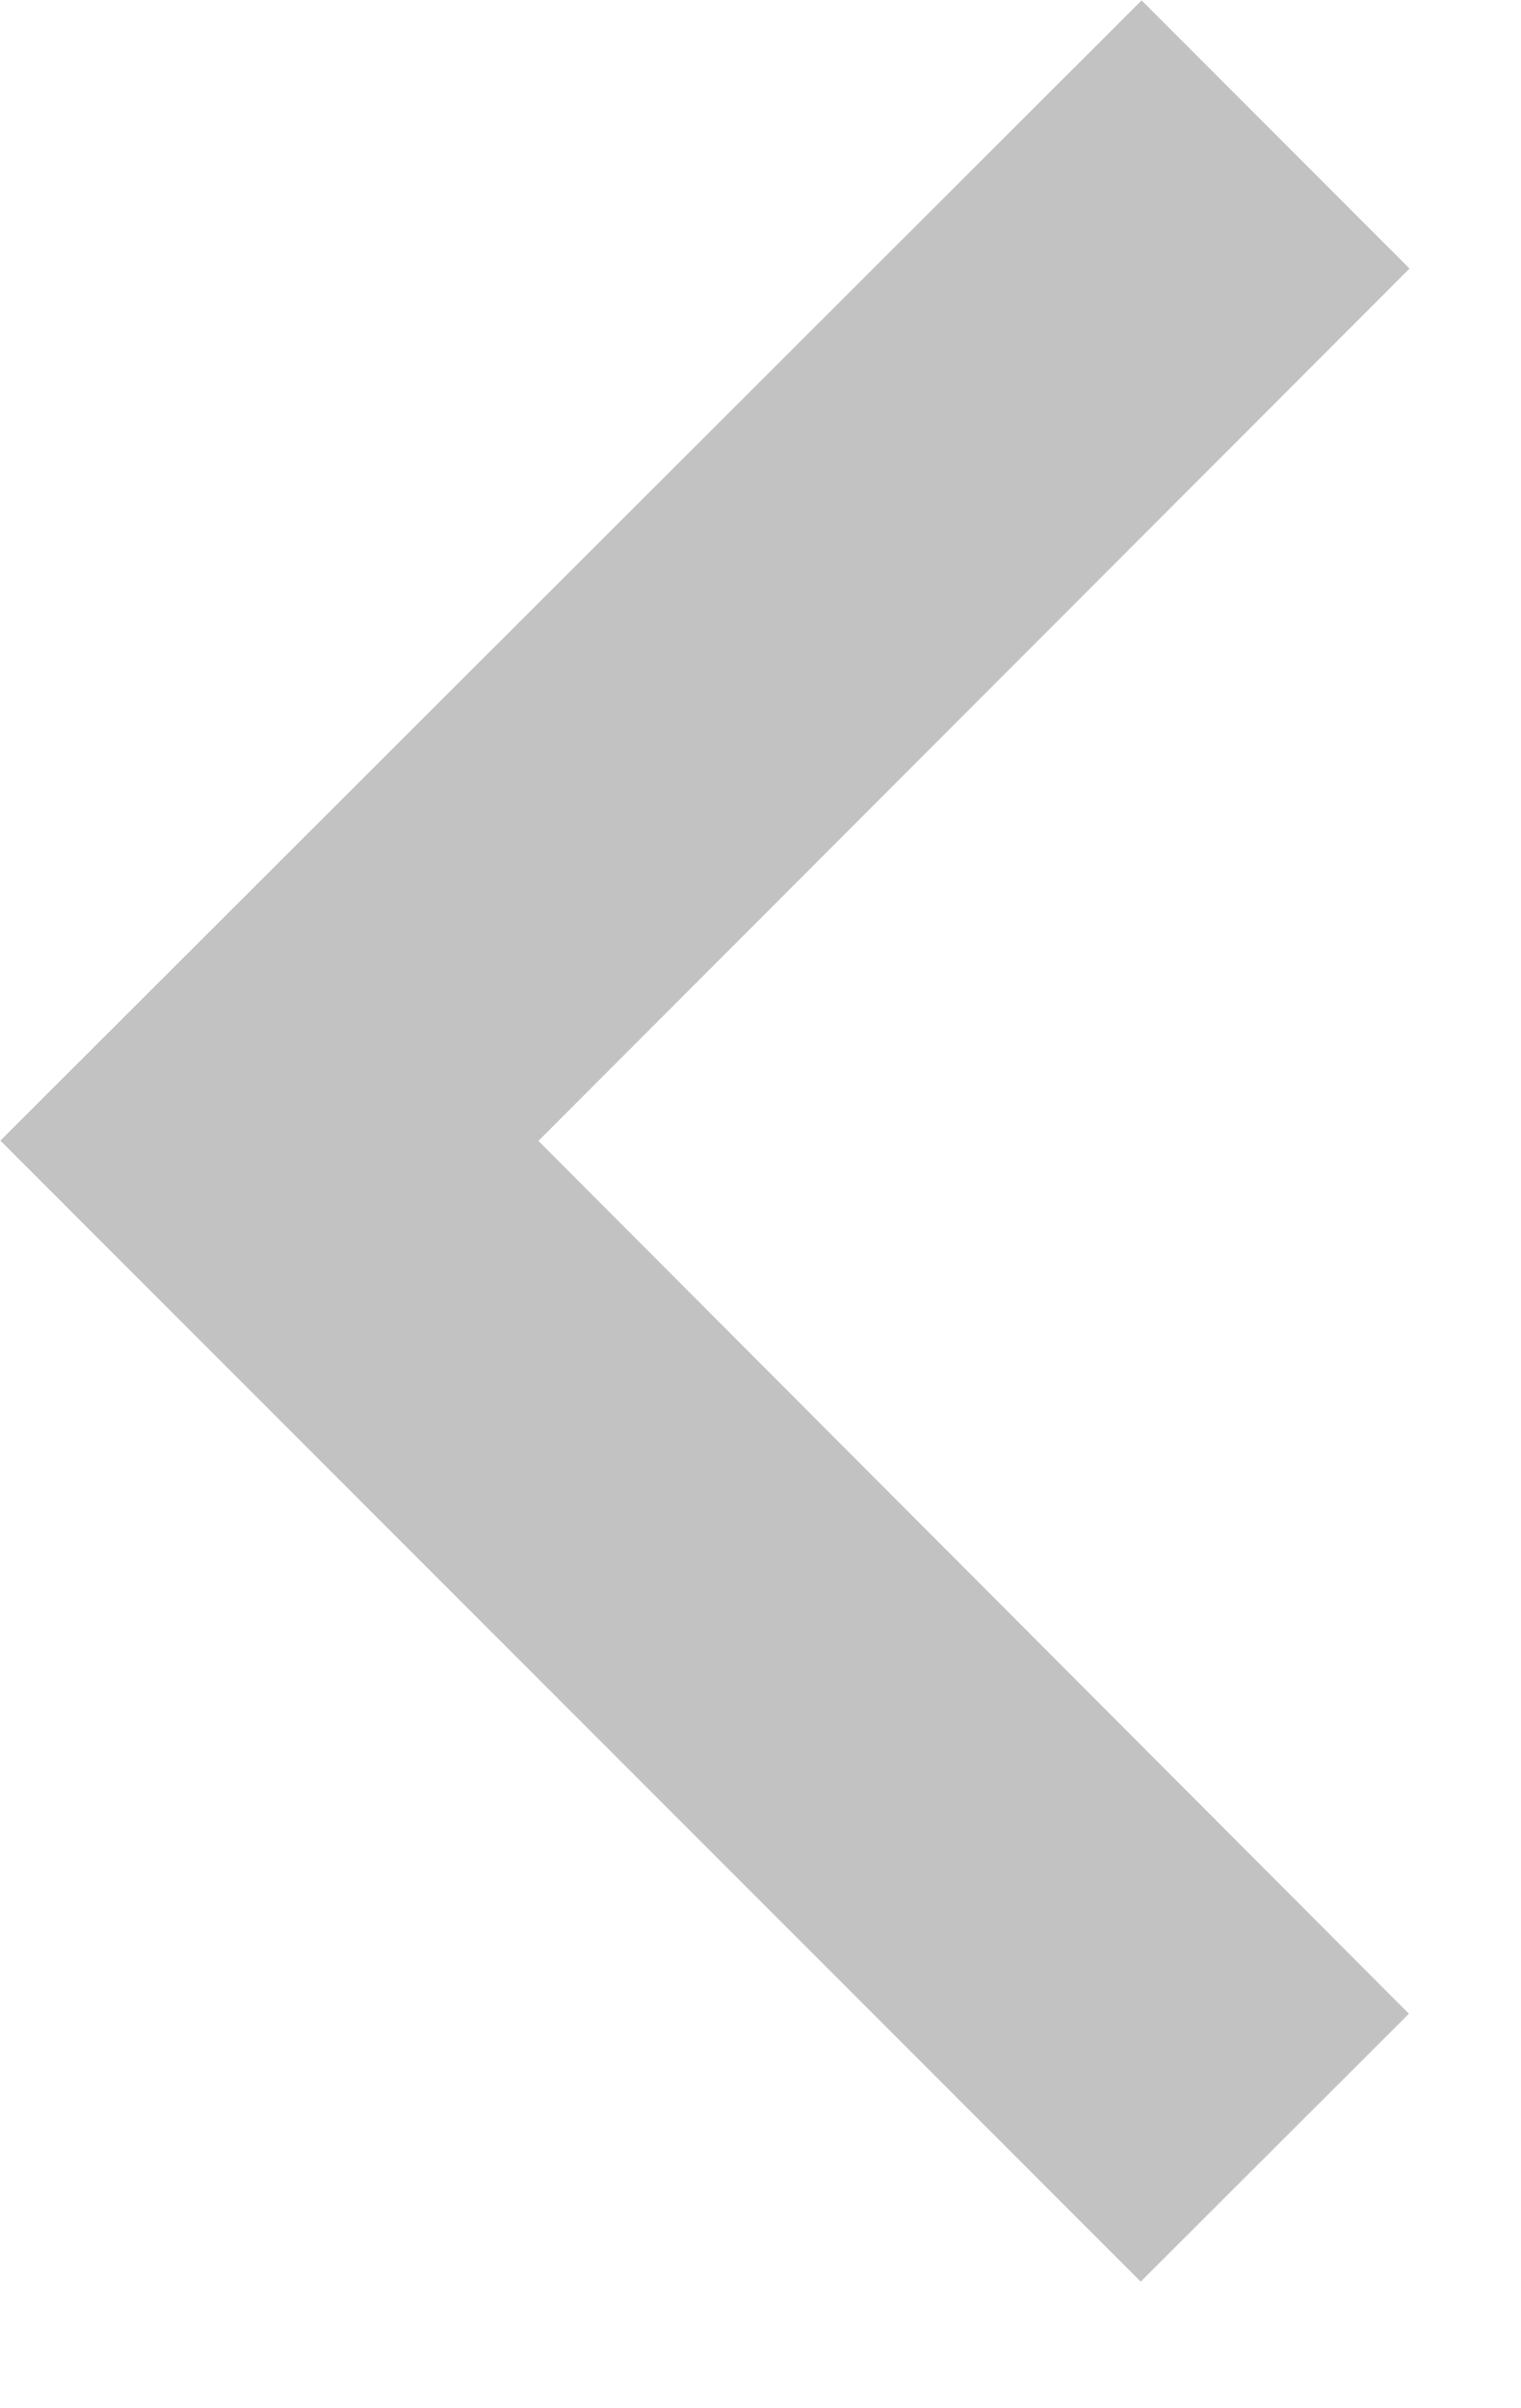
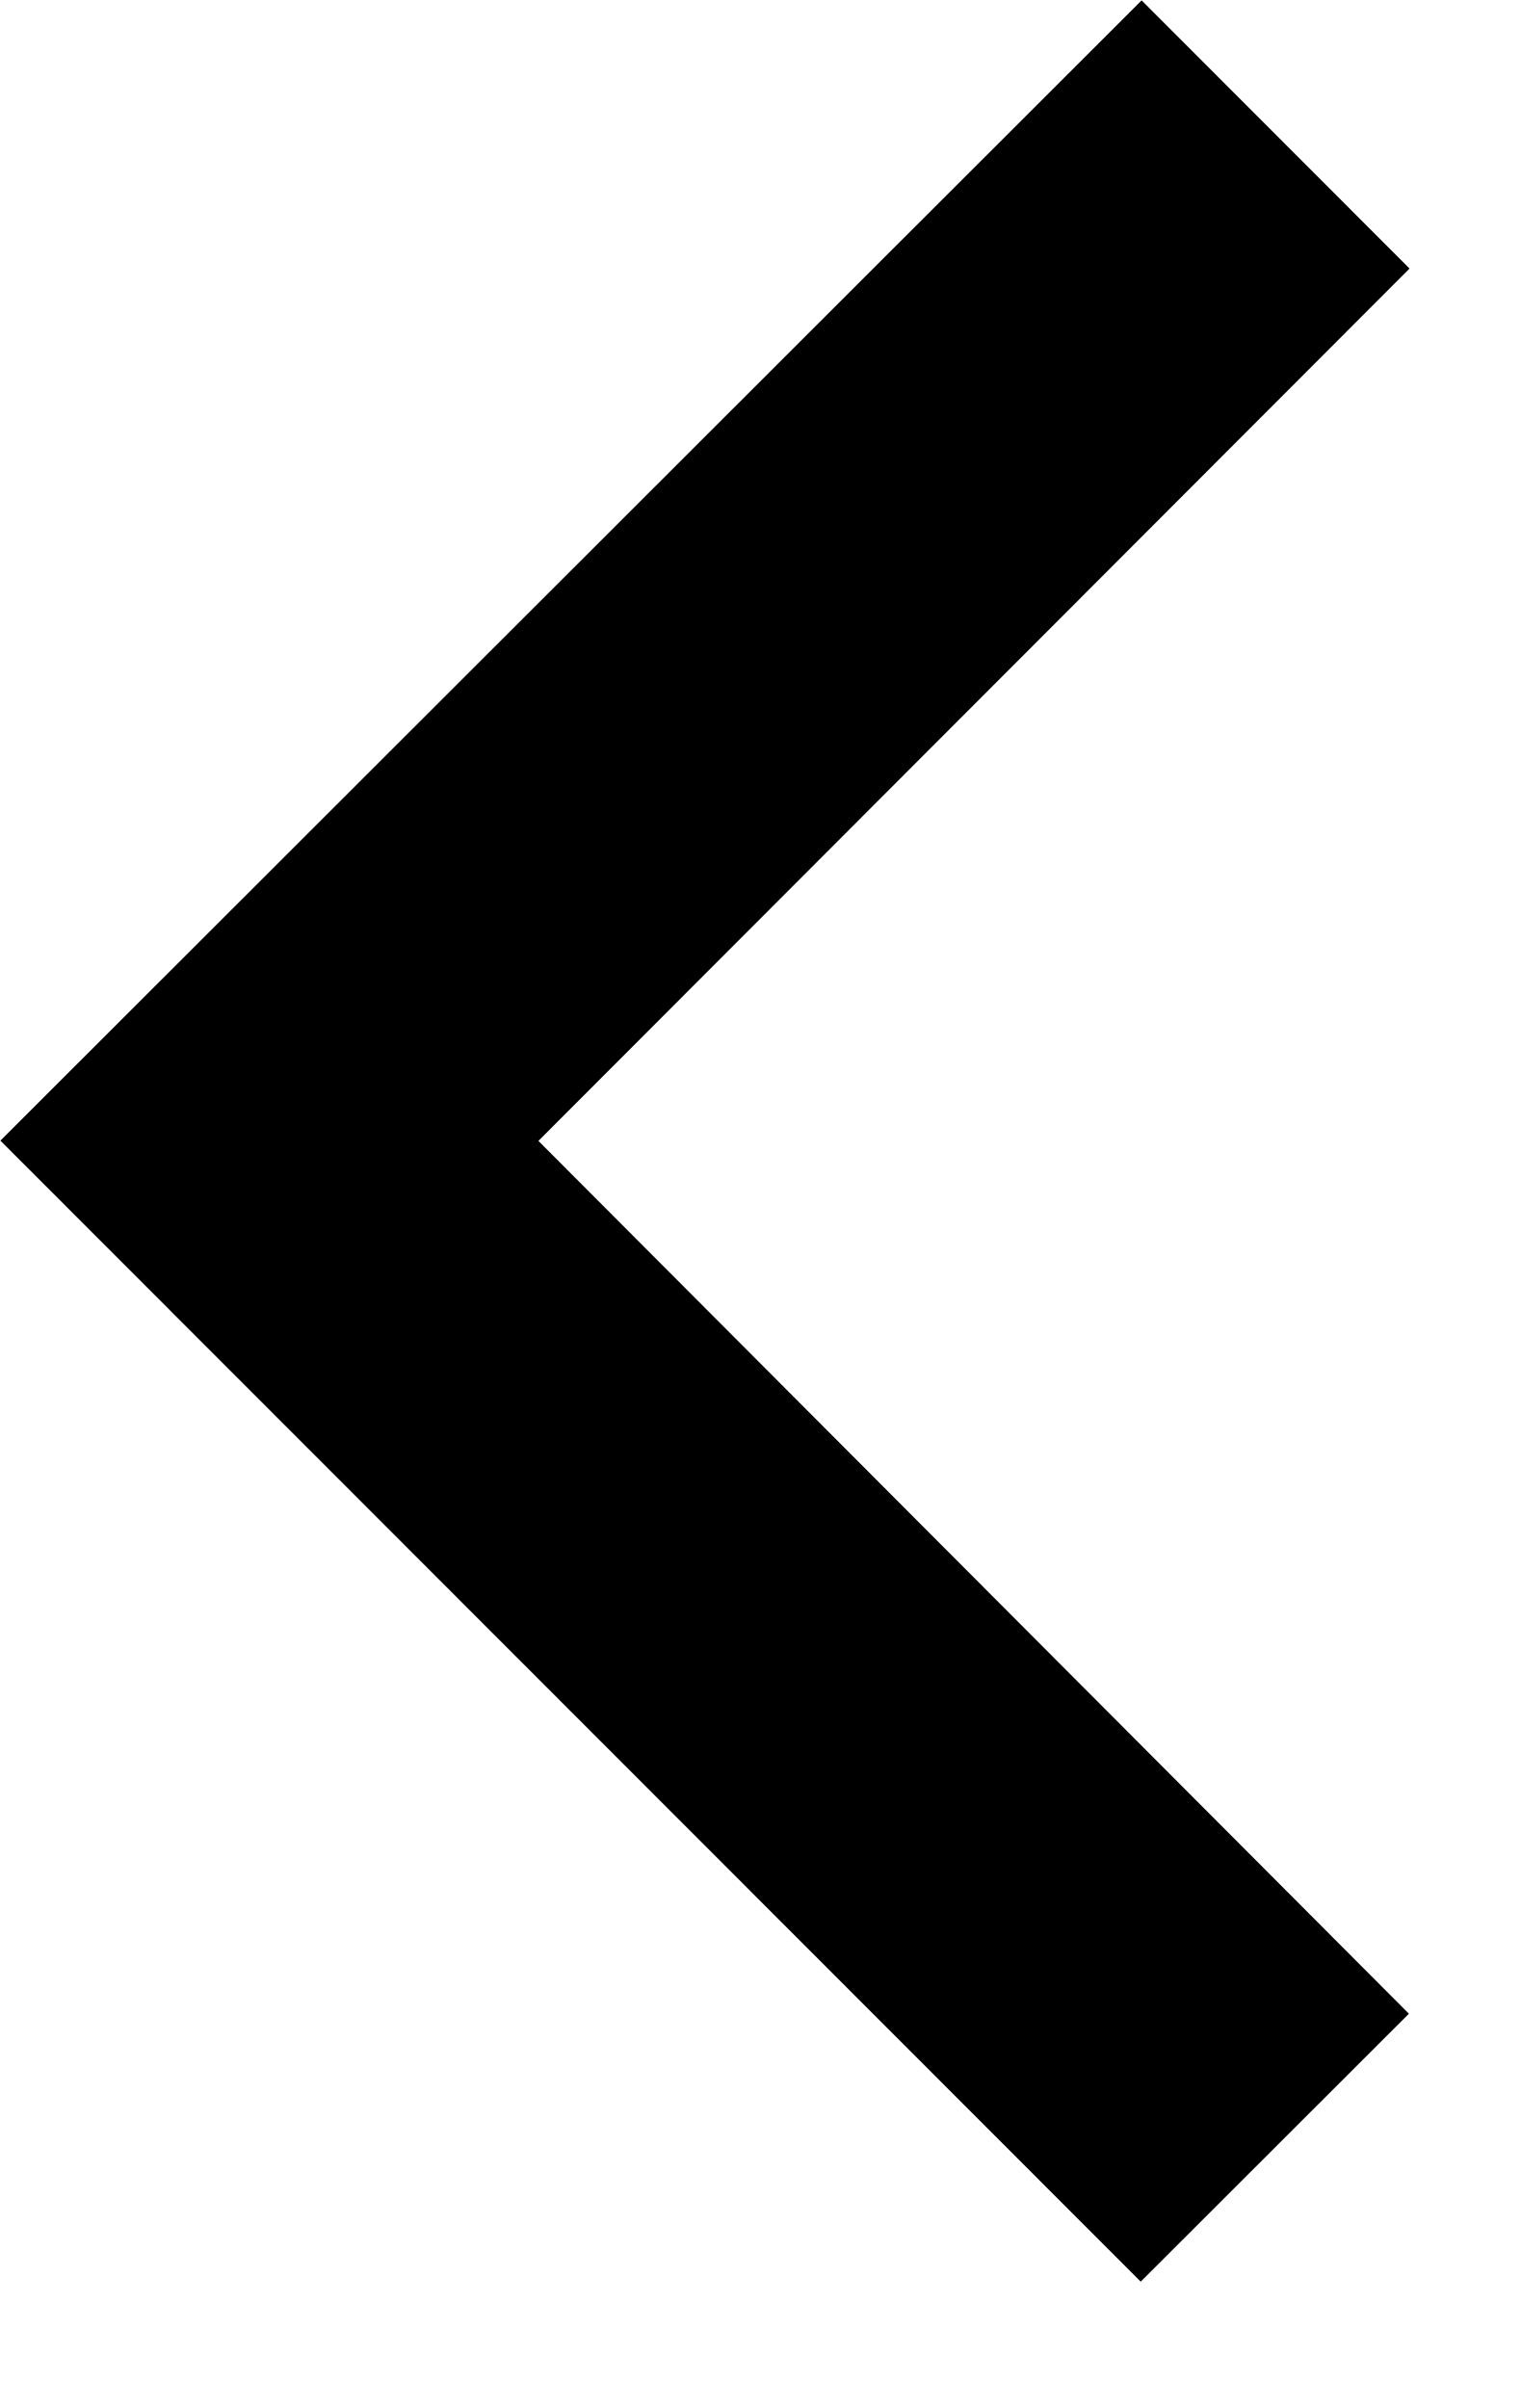
<svg xmlns="http://www.w3.org/2000/svg" width="12" height="19" viewBox="0 0 12 19" fill="none">
-   <path d="M9 18.003L11.116 15.889L4.248 9.002L11.121 2.119L9.007 0.003L0.003 9L9 18.003Z" fill="#C2C2C2" />
+   <path d="M9 18.003L11.116 15.889L4.248 9.002L11.121 2.119L9.007 0.003L0.003 9L9 18.003Z" fill="#000" />
</svg>
